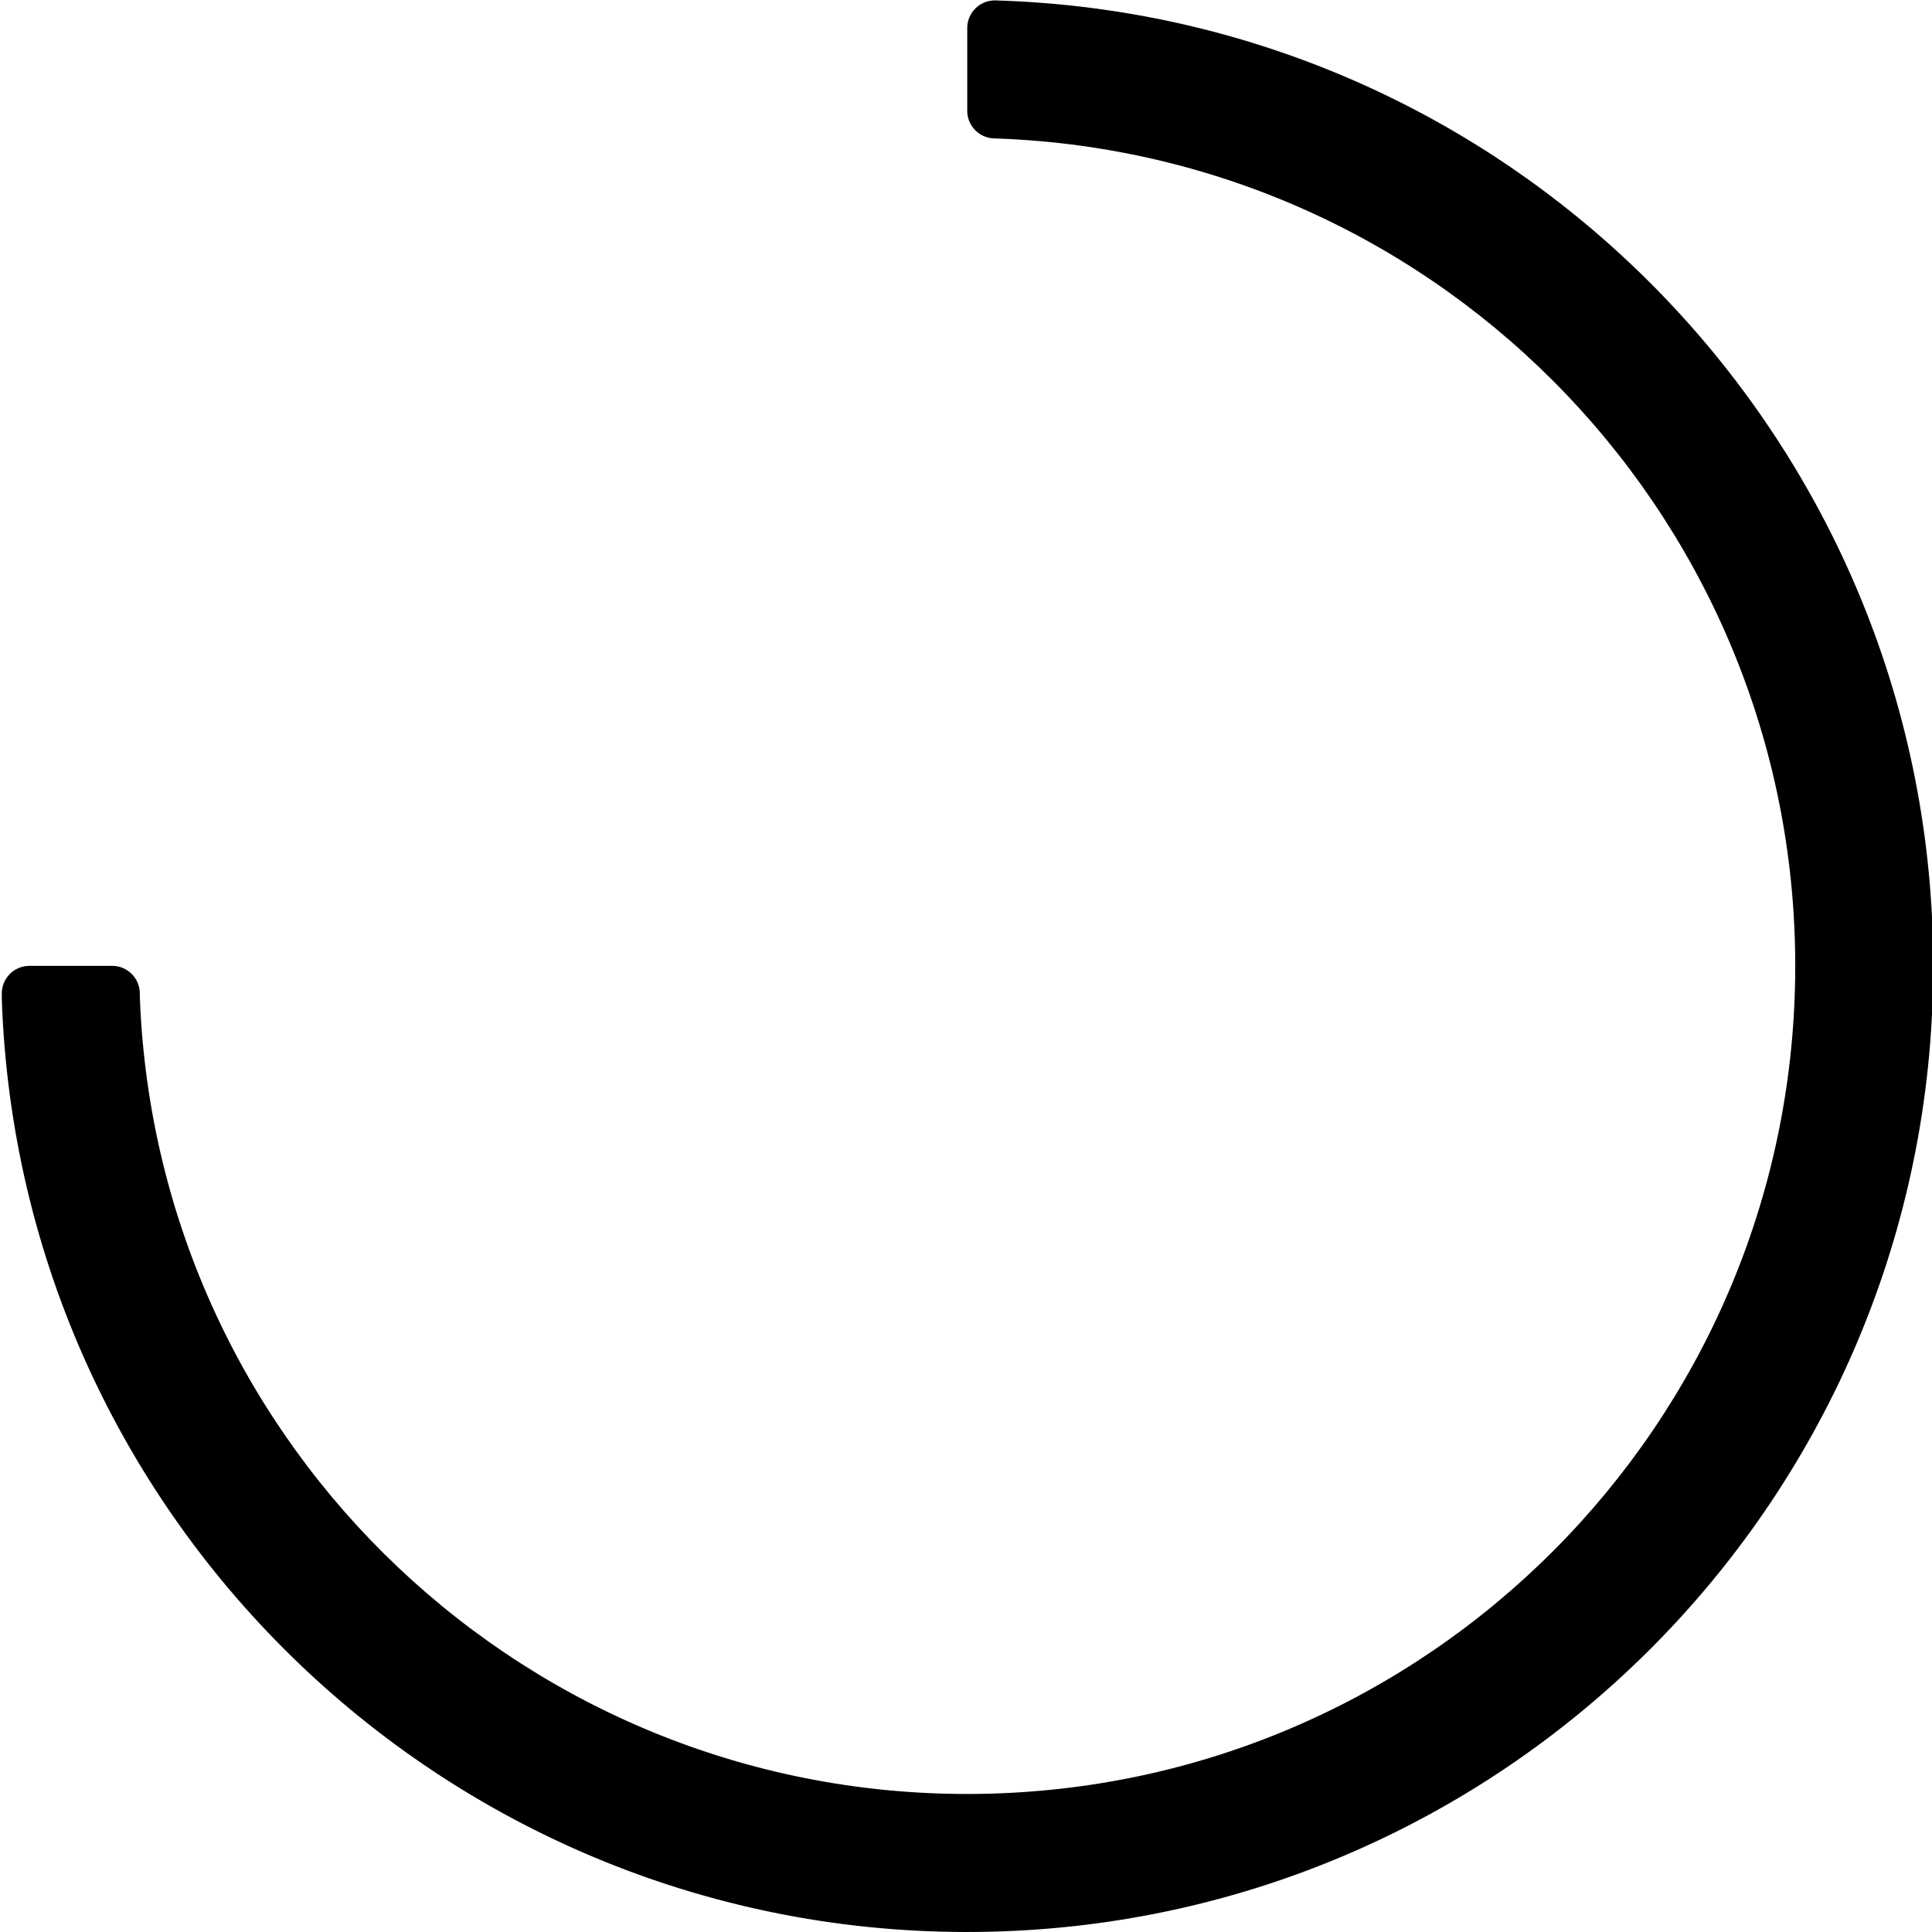
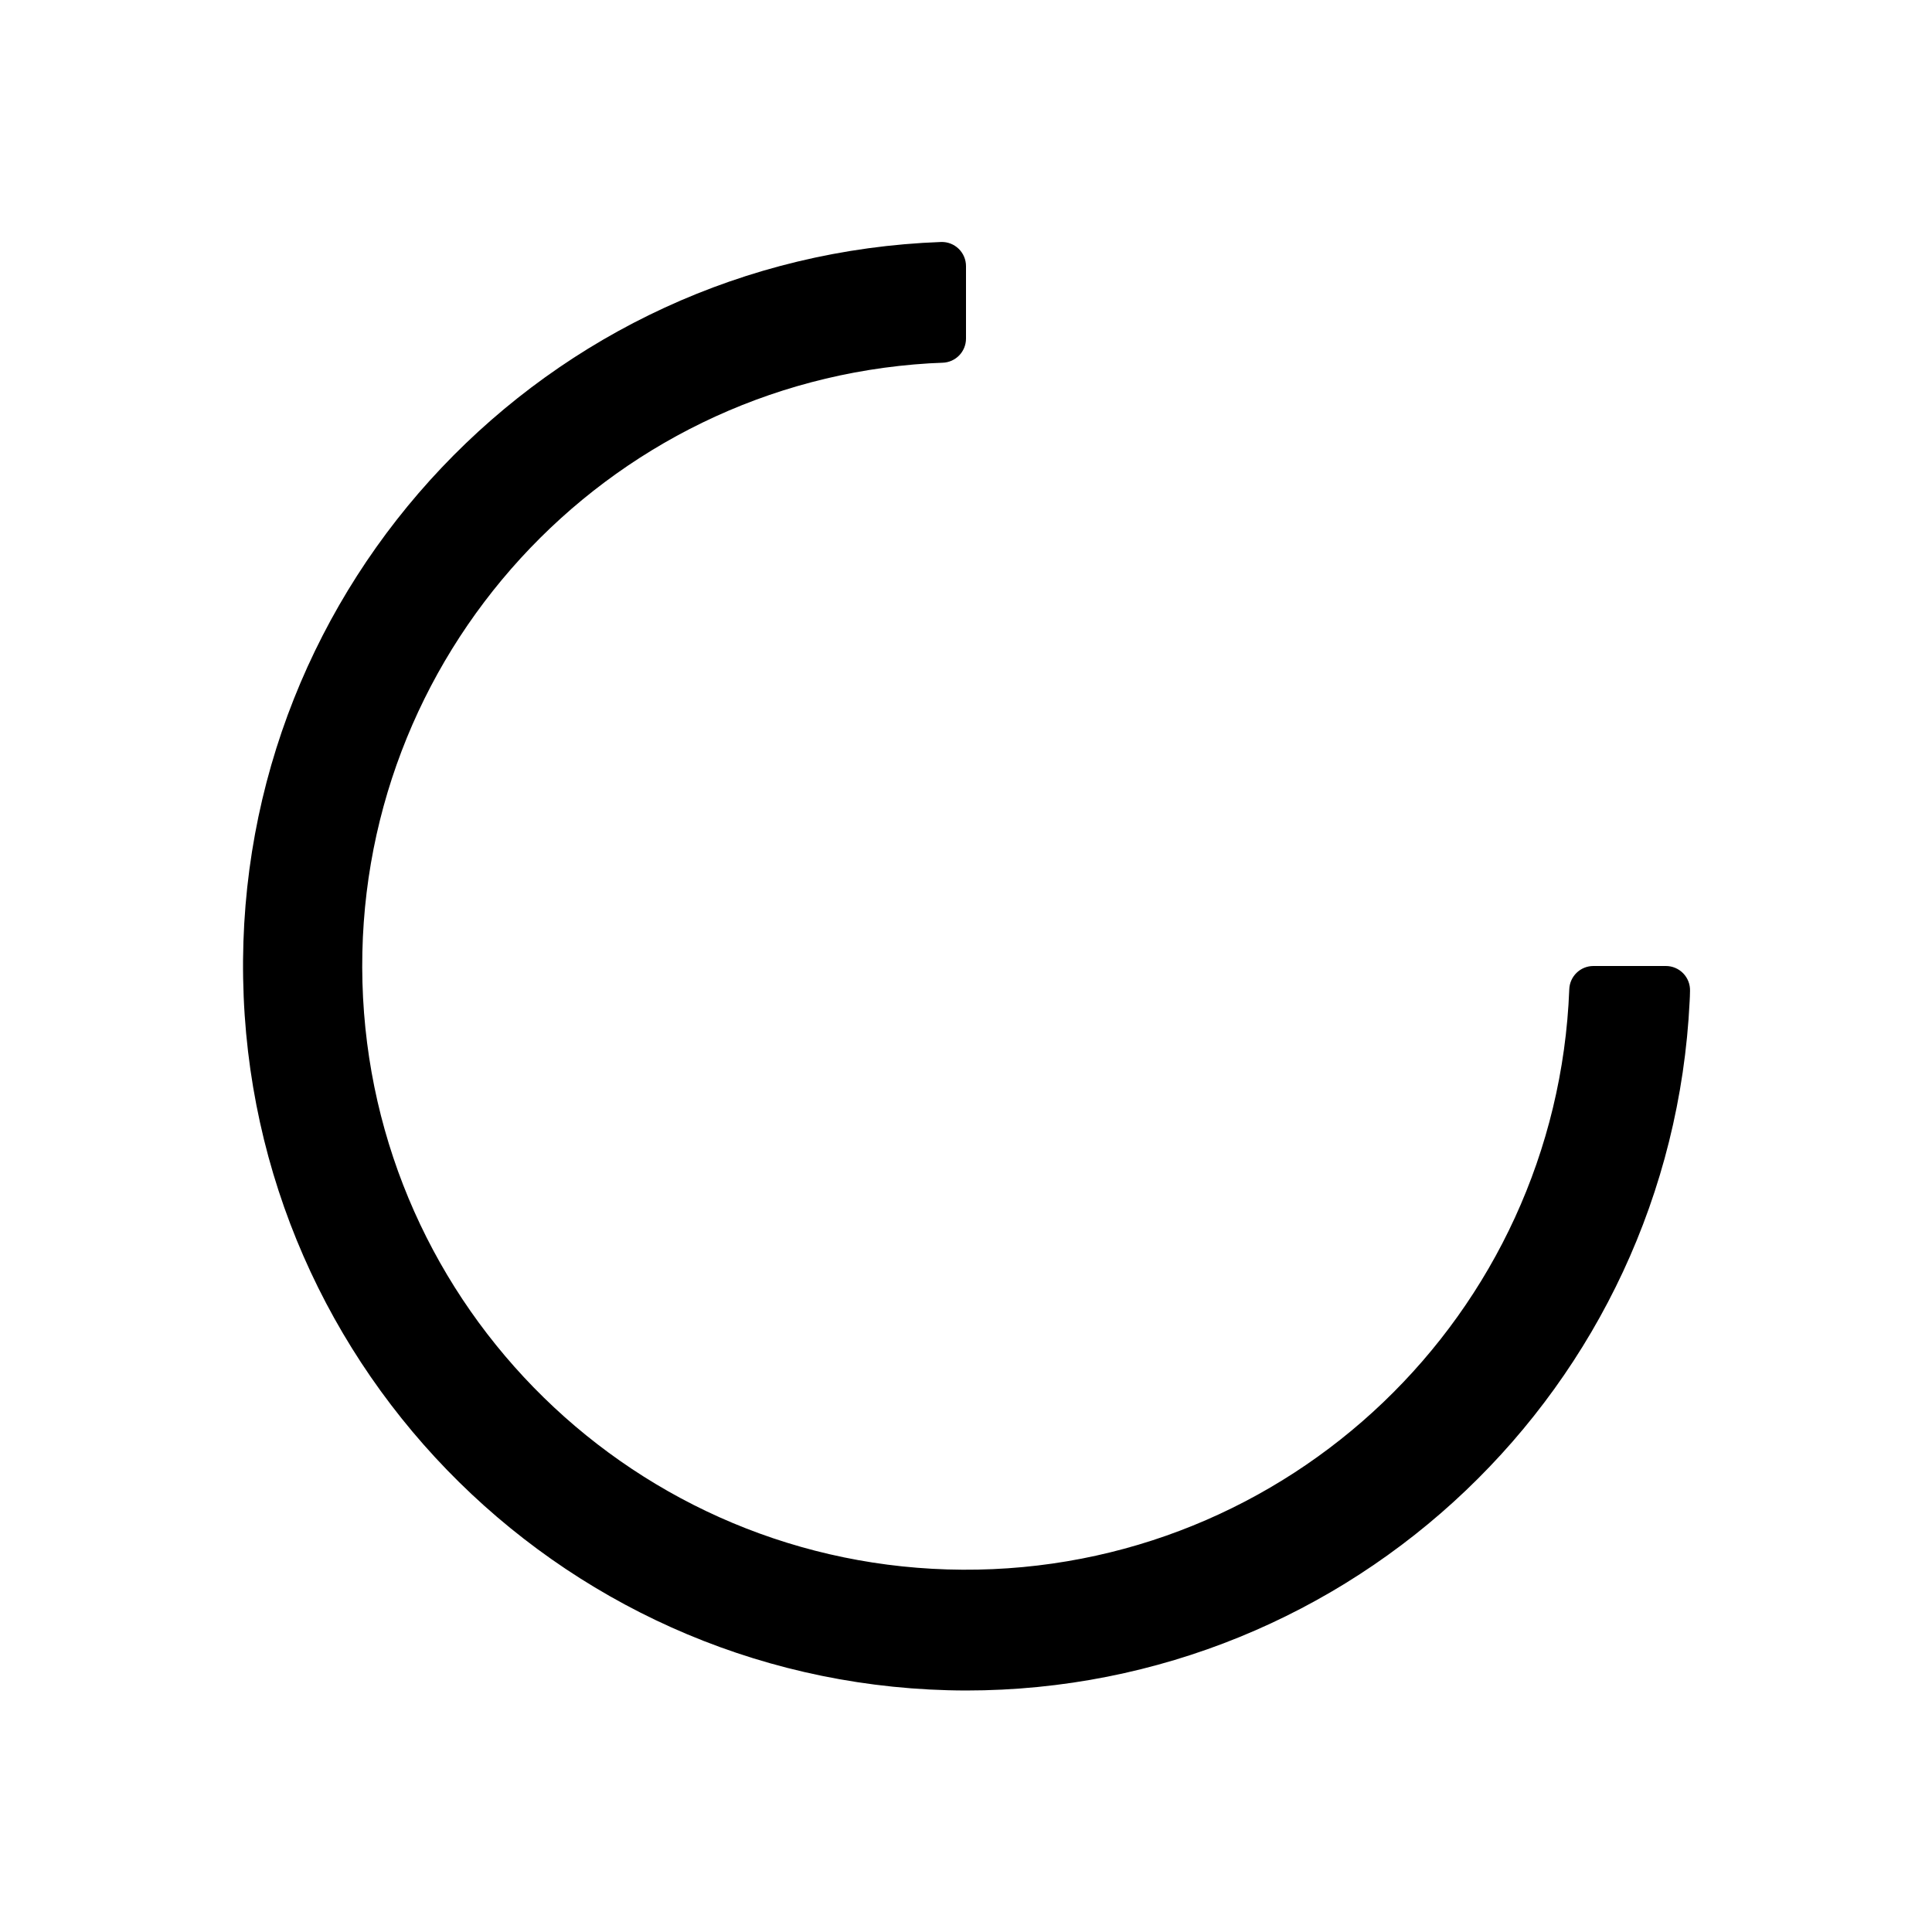
- <svg viewBox="64 64 896 896" focusable="false">
-   <path d="m525.696 64.192 5.44.192A448 448 0 1 1 64.832 527.36v-2.432a12.8 12.8 0 0 1 12.8-12.992h38.4a12.8 12.8 0 0 1 12.8 12.48l.064 3.2a384 384 0 1 0 398.08-399.36l-1.856-.064a12.8 12.8 0 0 1-12.544-12.8v-38.4a12.8 12.8 0 0 1 13.12-12.8z" />
+ <svg viewBox="0 0 1024 1024" focusable="false">
+   <path d="M512 896a384 384 0 0 1-13.184-767.744 12.8 12.8 0 0 1 13.184 12.8v38.4a12.8 12.8 0 0 1-12.416 12.8l-7.04.32a320 320 0 1 0 339.2 331.84 12.8 12.8 0 0 1 12.8-12.416h38.4a12.8 12.8 0 0 1 12.8 13.184c0 2.112-.128 3.904-.192 5.44A384 384 0 0 1 512 896z" />
</svg>
